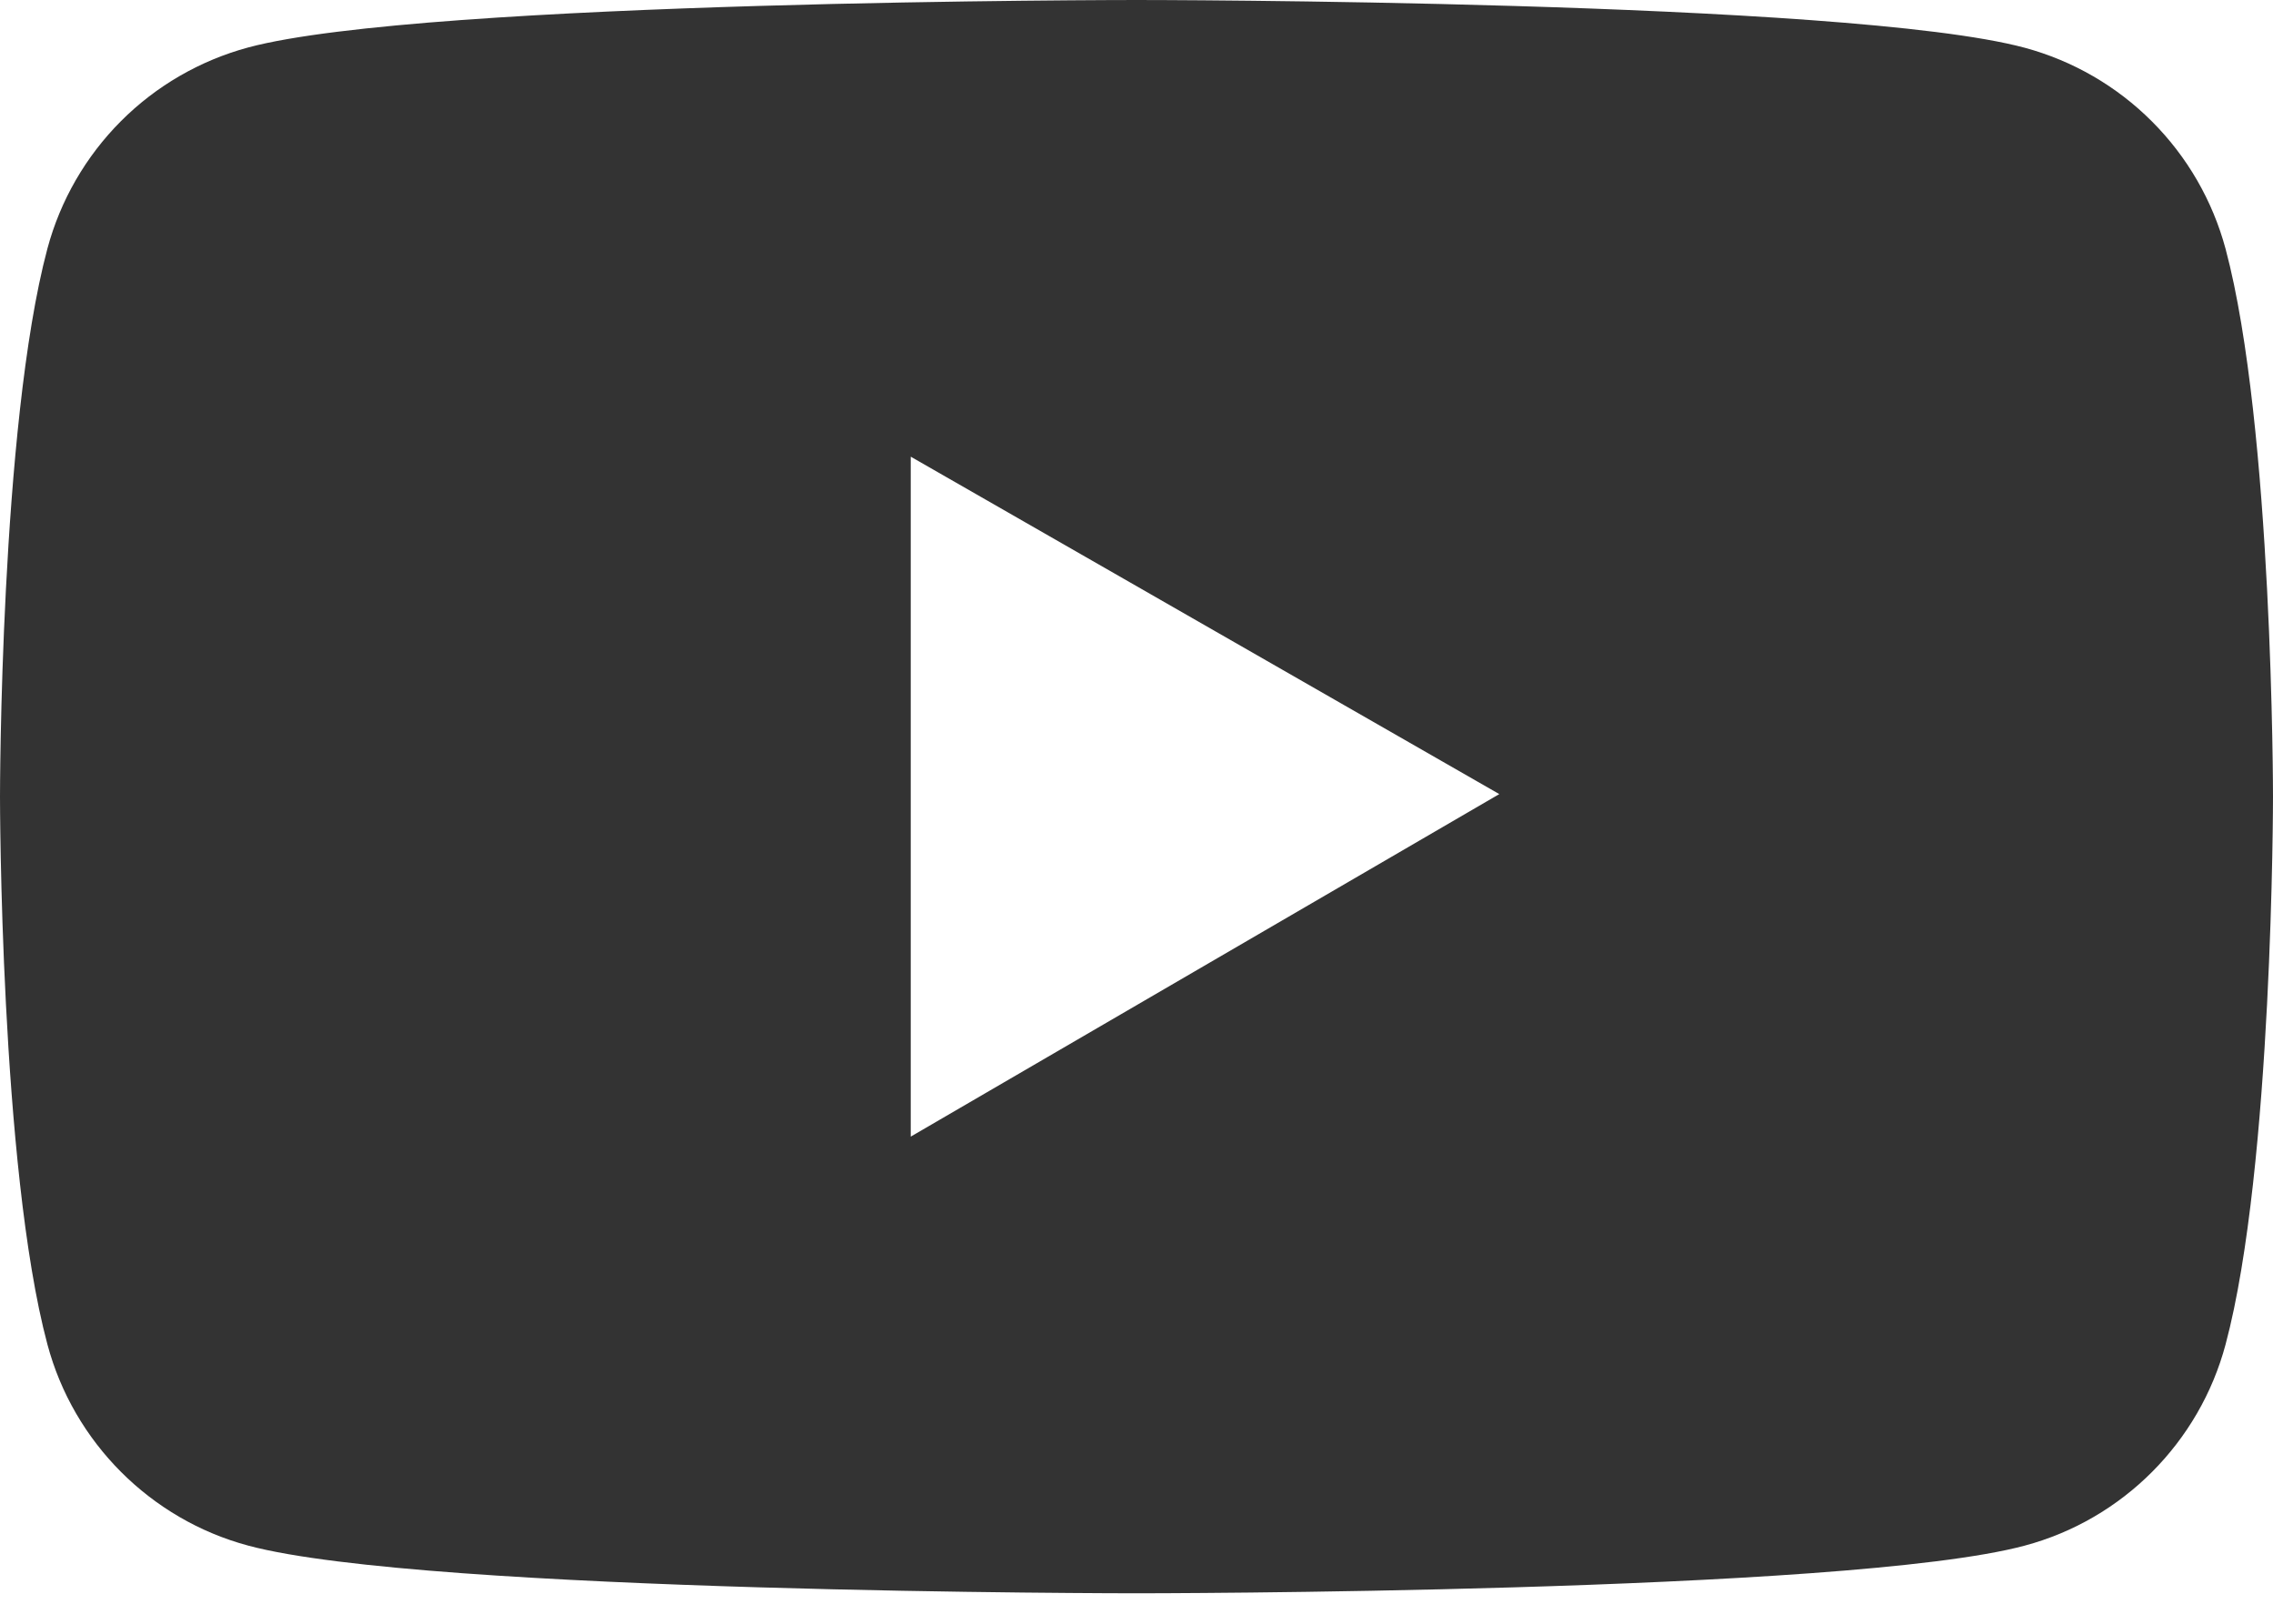
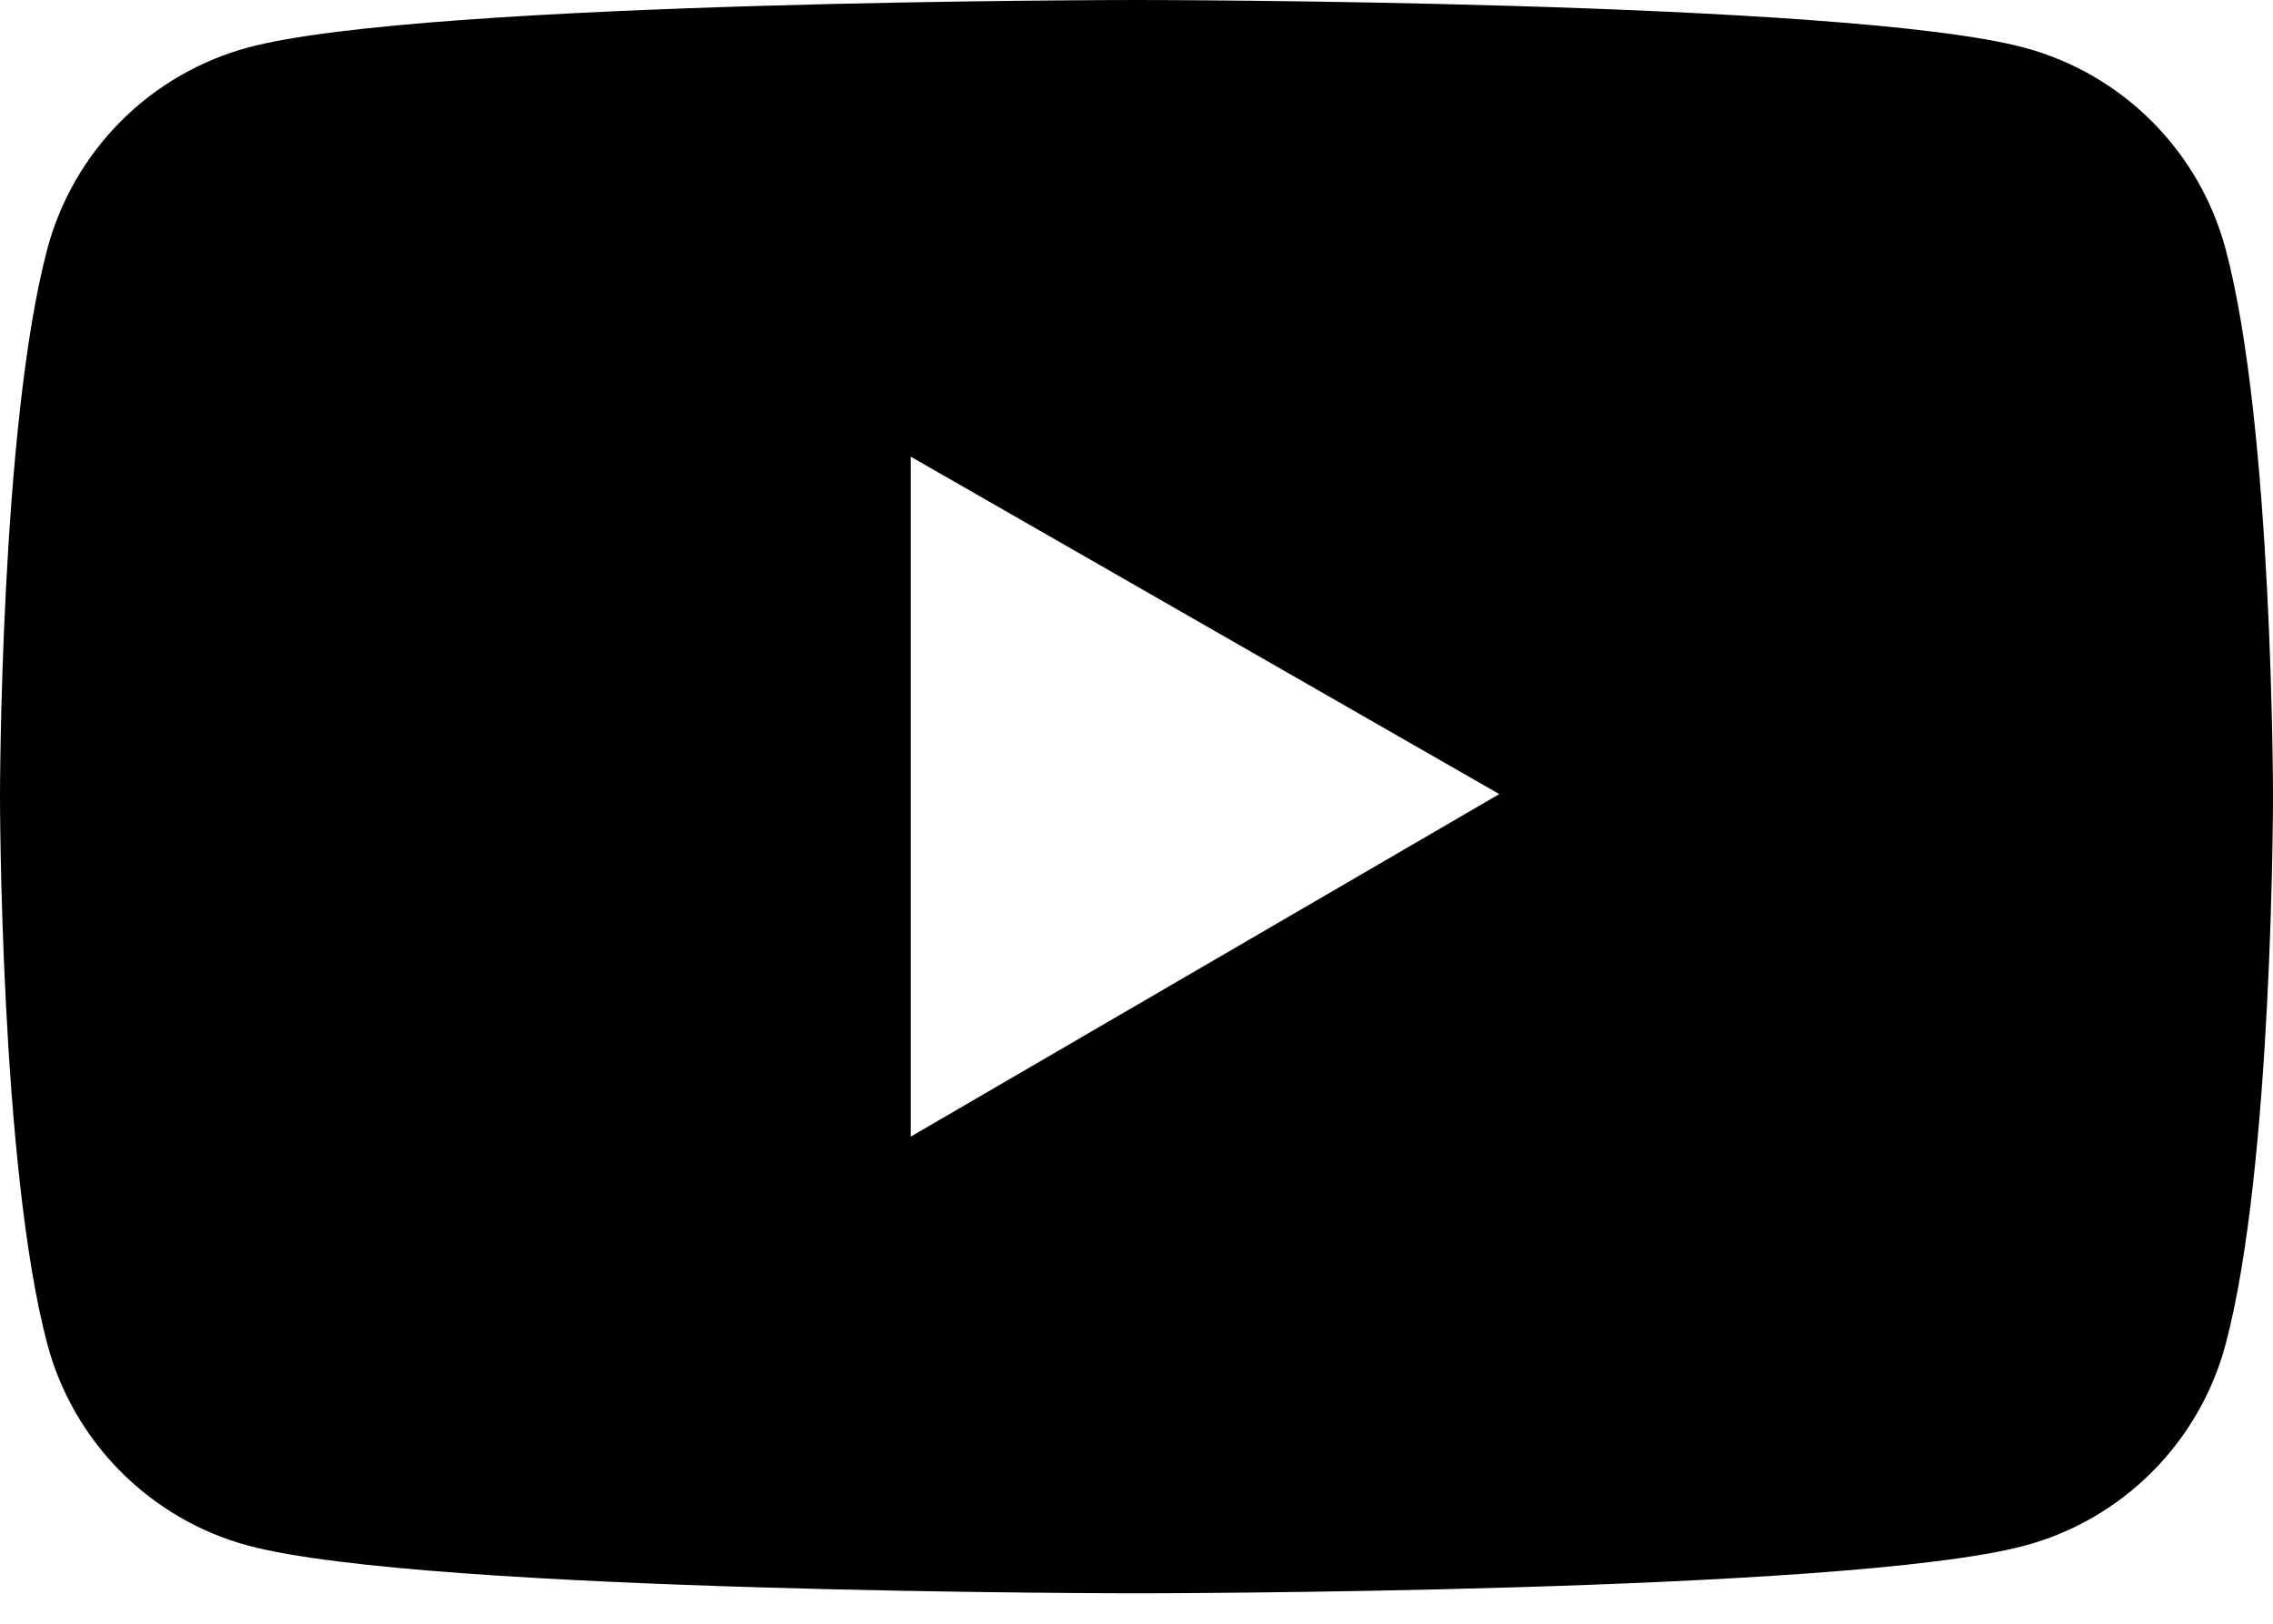
- <svg xmlns="http://www.w3.org/2000/svg" width="28" height="20" viewBox="0 0 28 20" fill="none">
-   <path d="M27.416 3.066C27.256 2.472 26.944 1.931 26.509 1.496C26.075 1.061 25.534 0.748 24.941 0.588C22.756 1.19209e-07 14 0 14 0C14 0 5.244 -1.19209e-07 3.059 0.584C2.466 0.744 1.924 1.057 1.49 1.492C1.056 1.927 0.743 2.469 0.584 3.062C-1.19209e-07 5.25 0 9.812 0 9.812C0 9.812 -1.19209e-07 14.375 0.584 16.559C0.906 17.766 1.856 18.716 3.059 19.038C5.244 19.625 14 19.625 14 19.625C14 19.625 22.756 19.625 24.941 19.038C26.147 18.716 27.094 17.766 27.416 16.559C28 14.375 28 9.812 28 9.812C28 9.812 28 5.25 27.416 3.066ZM11.219 14V5.625L18.469 9.781L11.219 14Z" fill="#333333" />
+ <svg xmlns="http://www.w3.org/2000/svg" width="28" height="20" viewBox="0 0 28 20">
+   <path d="M27.416 3.066C27.256 2.472 26.944 1.931 26.509 1.496C26.075 1.061 25.534 0.748 24.941 0.588C22.756 1.19209e-07 14 0 14 0C14 0 5.244 -1.19209e-07 3.059 0.584C2.466 0.744 1.924 1.057 1.49 1.492C1.056 1.927 0.743 2.469 0.584 3.062C-1.19209e-07 5.25 0 9.812 0 9.812C0 9.812 -1.19209e-07 14.375 0.584 16.559C0.906 17.766 1.856 18.716 3.059 19.038C5.244 19.625 14 19.625 14 19.625C14 19.625 22.756 19.625 24.941 19.038C26.147 18.716 27.094 17.766 27.416 16.559C28 14.375 28 9.812 28 9.812C28 9.812 28 5.25 27.416 3.066ZM11.219 14V5.625L18.469 9.781L11.219 14Z" />
</svg>
